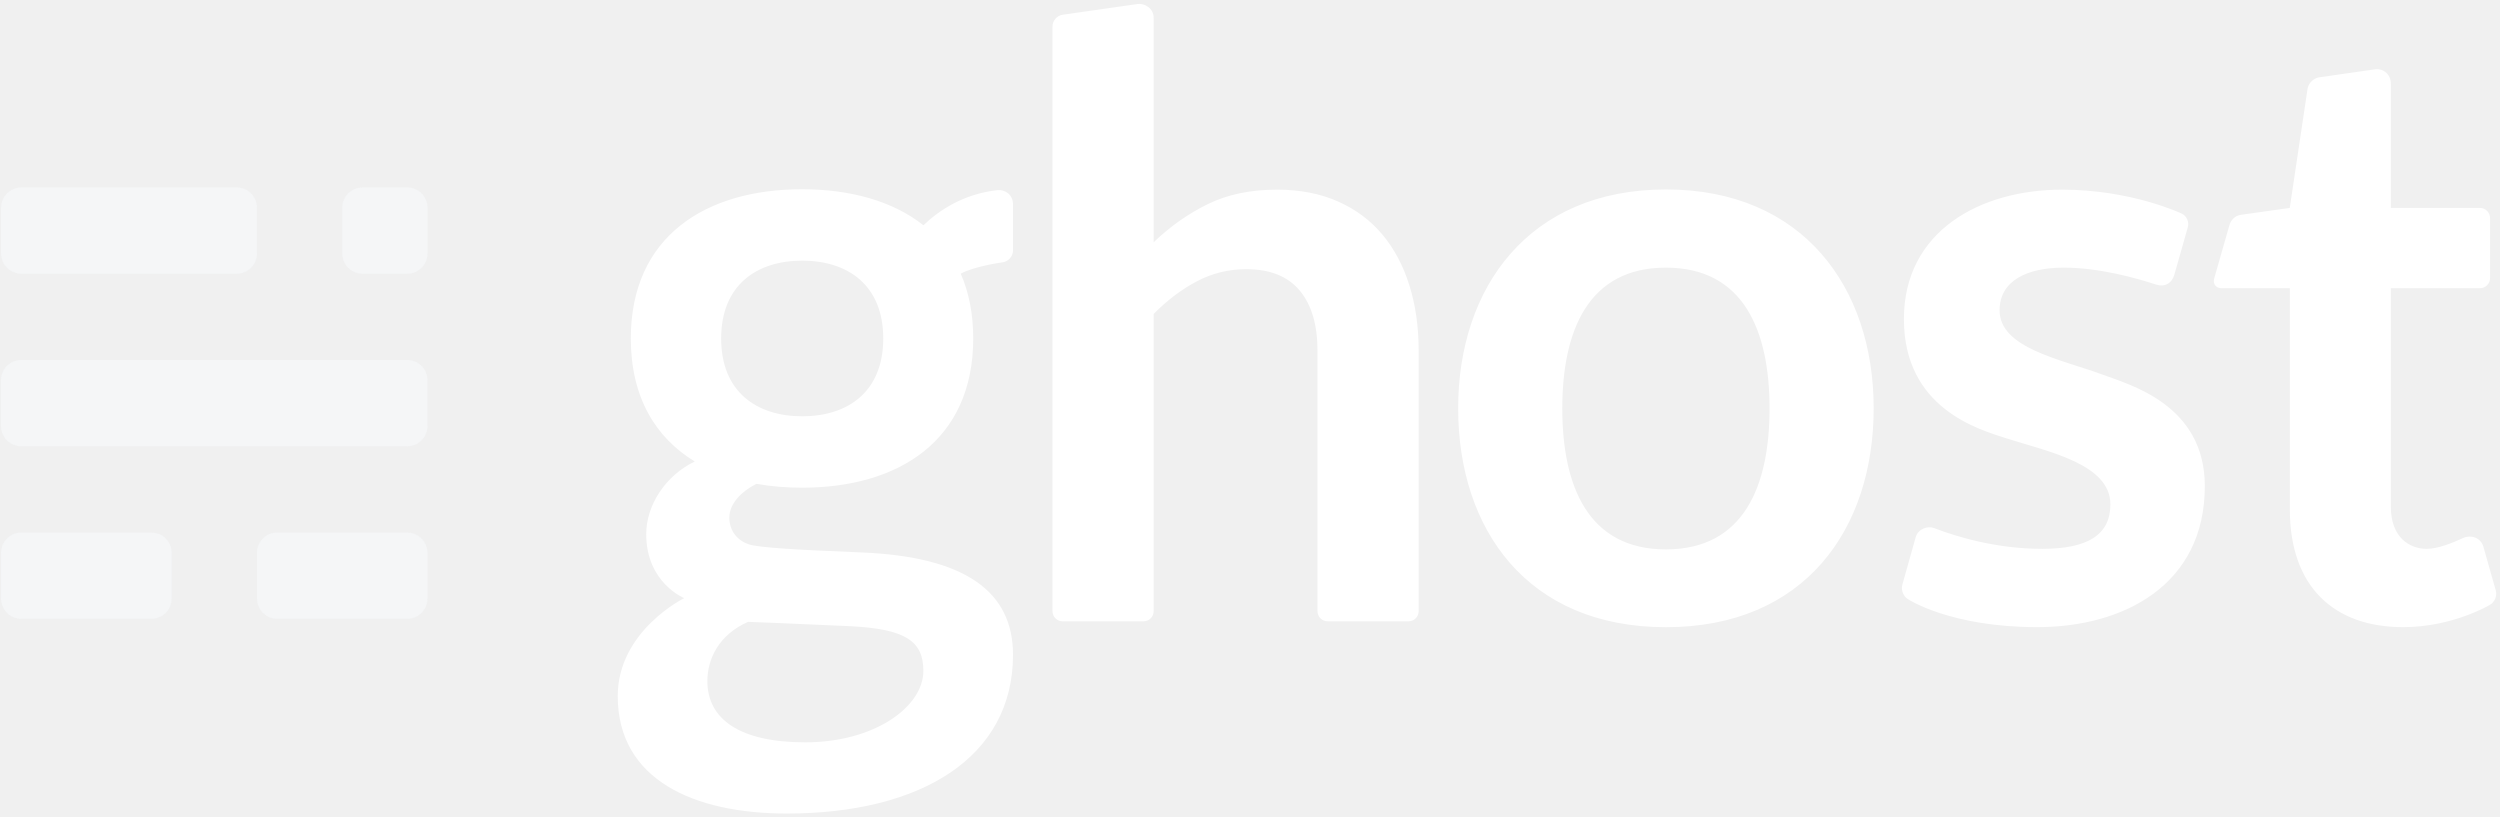
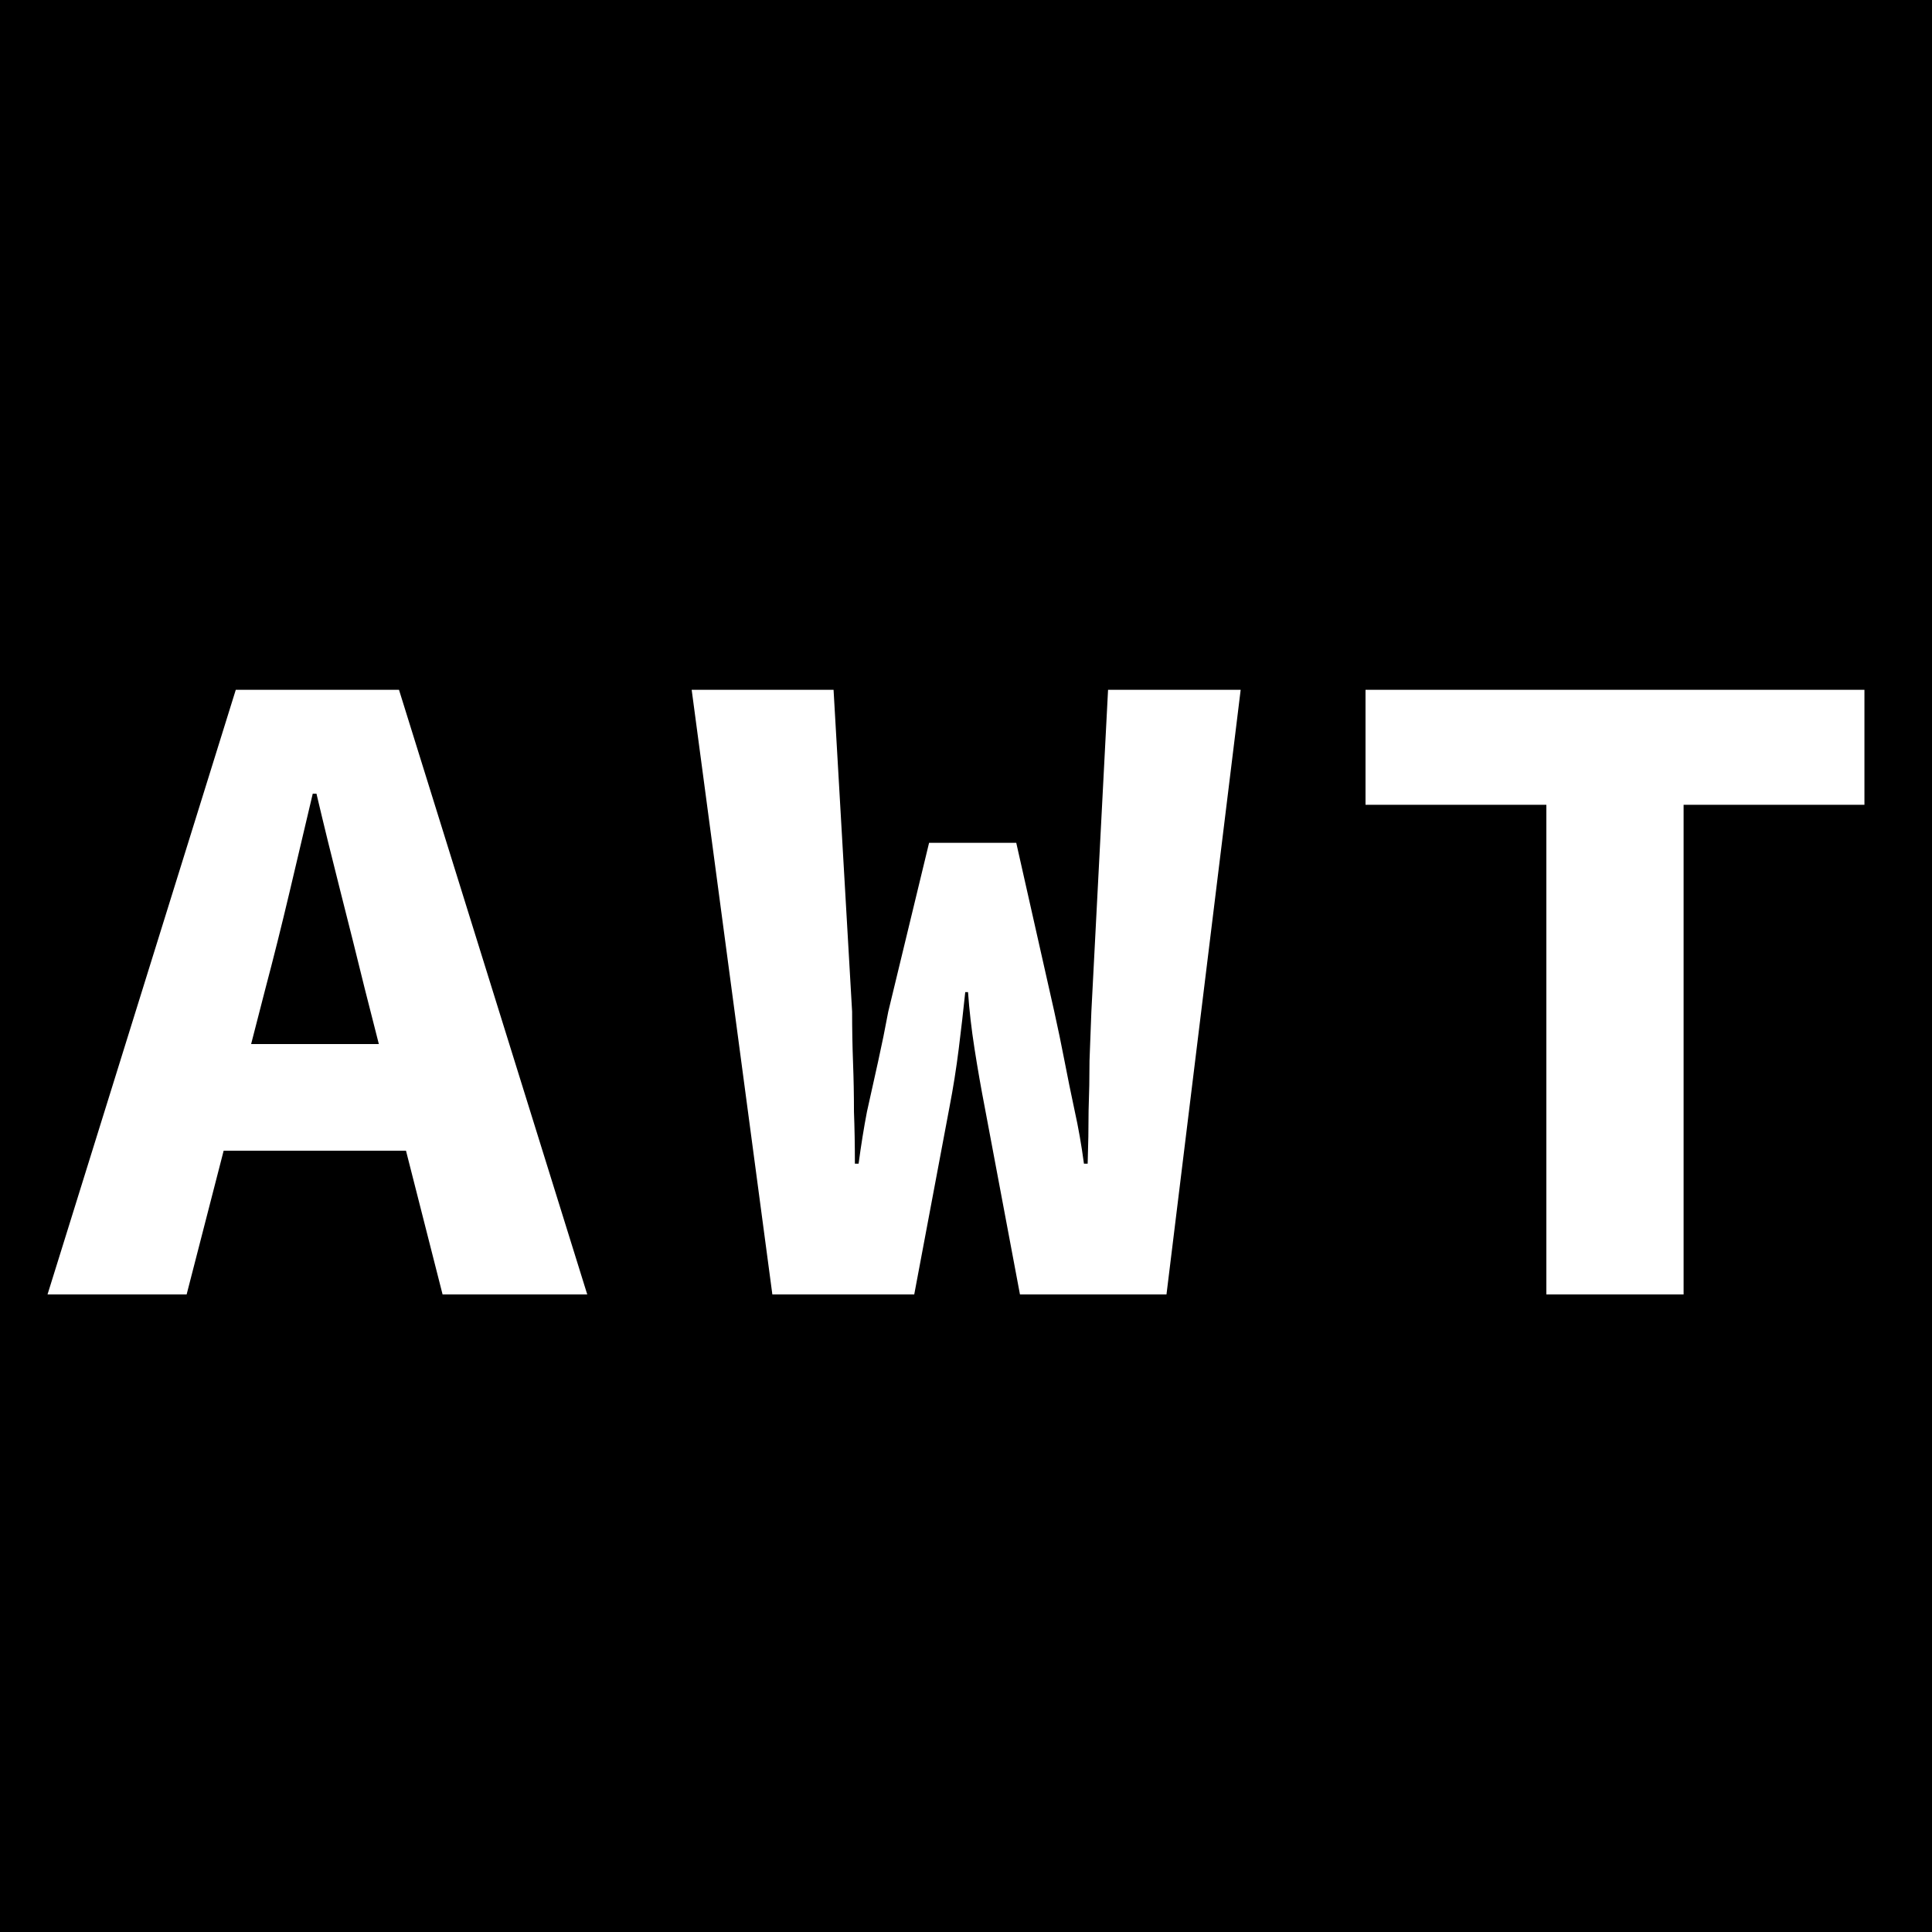
- <svg xmlns="http://www.w3.org/2000/svg" width="493" height="161">
-   <g fill="none" fill-rule="evenodd">
-     <g fill="#FFF">
-       <path d="M328.52 37.36c-27.017 0-40.97 19.323-40.97 43.16 0 23.837 13.61 43.162 40.97 43.162s40.968-19.325 40.968-43.163c0-23.836-13.954-43.16-40.969-43.16zm20.438 43.237c-.02 15.328-5.126 27.743-20.439 27.743-15.313 0-20.42-12.414-20.436-27.743v-.077c.016-15.327 5.124-27.741 20.437-27.741 15.312 0 20.419 12.414 20.438 27.741v.077zM207.553 5.19c0-1.103.885-2.124 1.984-2.282 0 0 13.577-1.95 14.784-2.115 1.366-.187 3.181.798 3.181 2.744v44.236c3.23-3.105 6.785-5.608 10.66-7.515 3.88-1.906 8.428-2.86 13.653-2.86 4.524 0 8.532.776 12.032 2.33 3.502 1.55 6.423 3.73 8.765 6.533 2.342 2.806 4.12 6.155 5.332 10.05 1.21 3.893 1.817 8.182 1.817 12.866v51.352a1.998 1.998 0 0 1-2.005 1.994h-15.942a2.006 2.006 0 0 1-2.004-1.994V69.177c0-5.118-1.171-9.081-3.513-11.888-2.344-2.803-5.857-4.206-10.543-4.206-3.446 0-6.675.79-9.69 2.37-3.016 1.58-5.87 3.73-8.562 6.455v58.617c0 1.104-.896 2-2.004 2h-15.941a2 2 0 0 1-2.004-1.997V5.189zM451.56 100.517V56.836h-13.482c-1.1 0-1.742-.87-1.443-1.915 0 0 2.741-9.59 3.001-10.495.261-.905.941-1.877 2.307-2.07l9.597-1.353 3.508-23.488c.163-1.092 1.18-2.104 2.274-2.26 0 0 9.192-1.31 10.963-1.578 1.673-.253 3.189.965 3.189 2.808v24.518h17.566c1.106 0 2.002.897 2.002 2.005v11.823a2 2 0 0 1-2.002 2.005h-17.566v43.078c0 6.019 3.623 8.319 7.095 8.319 2.123 0 5.03-1.14 7.198-2.158 1.34-.626 3.417-.162 3.954 1.73l2.45 8.645c.302 1.067-.247 2.364-1.226 2.86 0 0-7.283 4.364-17.053 4.364-13.728 0-22.332-8.081-22.332-23.157zM406.976 52.778c-7.084 0-12.657 2.475-12.657 8.432 0 7.44 12.011 9.606 20.234 12.64 5.497 2.027 20.238 5.98 20.238 22.016 0 19.479-15.994 27.807-33.055 27.807-17.062 0-25.4-5.465-25.4-5.465-.962-.527-1.5-1.822-1.2-2.889 0 0 2.104-7.52 2.64-9.387.485-1.68 2.415-2.27 3.645-1.792 4.391 1.712 12.32 4.092 21.283 4.092 9.075 0 13.465-2.803 13.465-8.777 0-7.951-12.254-10.381-20.358-12.967-5.583-1.78-20.36-5.93-20.36-23.566 0-17.373 15.082-25.524 31.202-25.524 13.645 0 23.507 4.691 23.507 4.691 1.01.426 1.585 1.634 1.284 2.697 0 0-2.24 7.894-2.653 9.357-.489 1.739-1.899 2.537-3.667 1.957-3.888-1.277-11.197-3.322-18.148-3.322zM196.663 37.495c-6.695.776-11.472 3.963-14.562 6.93-6.068-4.81-14.49-7.105-23.944-7.105-18.953 0-33.76 9.252-33.76 29.426 0 11.582 4.873 19.562 12.614 24.26-5.749 2.752-9.577 8.592-9.577 14.333 0 9.604 7.501 12.612 7.501 12.612s-13.116 6.439-13.116 19.32c0 16.492 15.004 23.16 33.338 23.16 26.428 0 44.61-11.041 44.61-31.313 0-12.477-9.439-19.364-30.009-20.183-12.207-.488-20.114-.932-22.073-1.588-2.588-.87-3.86-2.965-3.86-5.28 0-2.554 2.074-4.986 5.345-6.656 2.853.51 5.863.763 8.99.763 18.968 0 33.761-9.225 33.761-29.427 0-4.898-.874-9.15-2.464-12.784 2.787-1.504 8.334-2.246 8.334-2.246 1.091-.174 1.976-1.213 1.975-2.31l-.001-9.132c0-1.88-1.588-2.955-3.102-2.78zm-49.13 85.133s9.954.381 19.9.847c11.172.523 14.654 2.958 14.654 8.81 0 7.15-9.71 14.104-23.28 14.104-12.88 0-19.314-4.533-19.314-12.08 0-4.33 2.26-9.173 8.04-11.68zm10.66-40.536c-8.978 0-15.983-4.824-15.983-15.346 0-10.523 7.011-15.346 15.983-15.346 8.974 0 15.984 4.81 15.984 15.346 0 10.536-7.002 15.346-15.984 15.346z" />
-     </g>
-     <g opacity=".7" transform="translate(0 36)" fill="#F6F8FA">
-       <path d="M.21 73.017c0-2.209 1.784-4 3.99-4h25.66a3.994 3.994 0 0 1 3.992 4v9.015c0 2.21-1.785 4-3.991 4H4.2a3.994 3.994 0 0 1-3.992-4v-9.015zM50.672 73.017c0-2.209 1.784-4 4.006-4h25.61a4.001 4.001 0 0 1 4.006 4v9.015c0 2.21-1.784 4-4.006 4h-25.61a4.001 4.001 0 0 1-4.006-4v-9.015z" />
-       <rect x=".184" y="34.99" width="84.121" height="17.014" rx="4" />
-       <path d="M.21 4.963c0-2.208 1.795-4 4.001-4h42.465a4 4 0 0 1 4.002 4v9.015c0 2.209-1.796 4-4.002 4H4.211a4 4 0 0 1-4.002-4V4.963z" />
-       <rect x="67.494" y=".964" width="16.821" height="17.013" rx="4" />
-     </g>
+ <svg xmlns="http://www.w3.org/2000/svg" width="100" height="100" viewBox="0 0 100 100" fill="none">
+   <g clip-path="url(#clip0_139_121)">
+     <rect width="100" height="100" fill="black" />
+     <path d="M2.46 67L12.204 35.704H20.652L30.396 67H22.908L18.876 51.16C18.492 49.592 18.076 47.928 17.628 46.168C17.18 44.408 16.764 42.712 16.38 41.08H16.188C15.804 42.712 15.404 44.408 14.988 46.168C14.572 47.928 14.156 49.592 13.74 51.16L9.66 67H2.46ZM8.892 59.56V54.04H23.868V59.56H8.892ZM39.977 67L35.801 35.704H43.145L44.105 52.36C44.105 53.256 44.121 54.136 44.153 55C44.185 55.832 44.201 56.68 44.201 57.544C44.233 58.376 44.249 59.272 44.249 60.232H44.441C44.569 59.272 44.713 58.376 44.873 57.544C45.065 56.68 45.257 55.816 45.449 54.952C45.641 54.088 45.817 53.224 45.977 52.36L48.089 43.624H52.601L54.569 52.36C54.761 53.224 54.937 54.072 55.097 54.904C55.257 55.736 55.433 56.6 55.625 57.496C55.817 58.36 55.977 59.272 56.105 60.232H56.297C56.329 59.272 56.345 58.36 56.345 57.496C56.377 56.6 56.393 55.736 56.393 54.904C56.425 54.072 56.457 53.224 56.489 52.36L57.353 35.704H64.217L60.377 67H52.793L50.969 57.304C50.777 56.312 50.601 55.304 50.441 54.28C50.281 53.256 50.169 52.28 50.105 51.352H49.961C49.865 52.28 49.753 53.256 49.625 54.28C49.497 55.304 49.337 56.312 49.145 57.304L47.321 67H39.977ZM80.039 67V41.656H70.679V35.704H96.503V41.656H87.143V67H80.039Z" fill="white" />
  </g>
+   <defs>
+     <clipPath id="clip0_139_121">
+       <rect width="100" height="100" fill="white" />
+     </clipPath>
+   </defs>
</svg>
